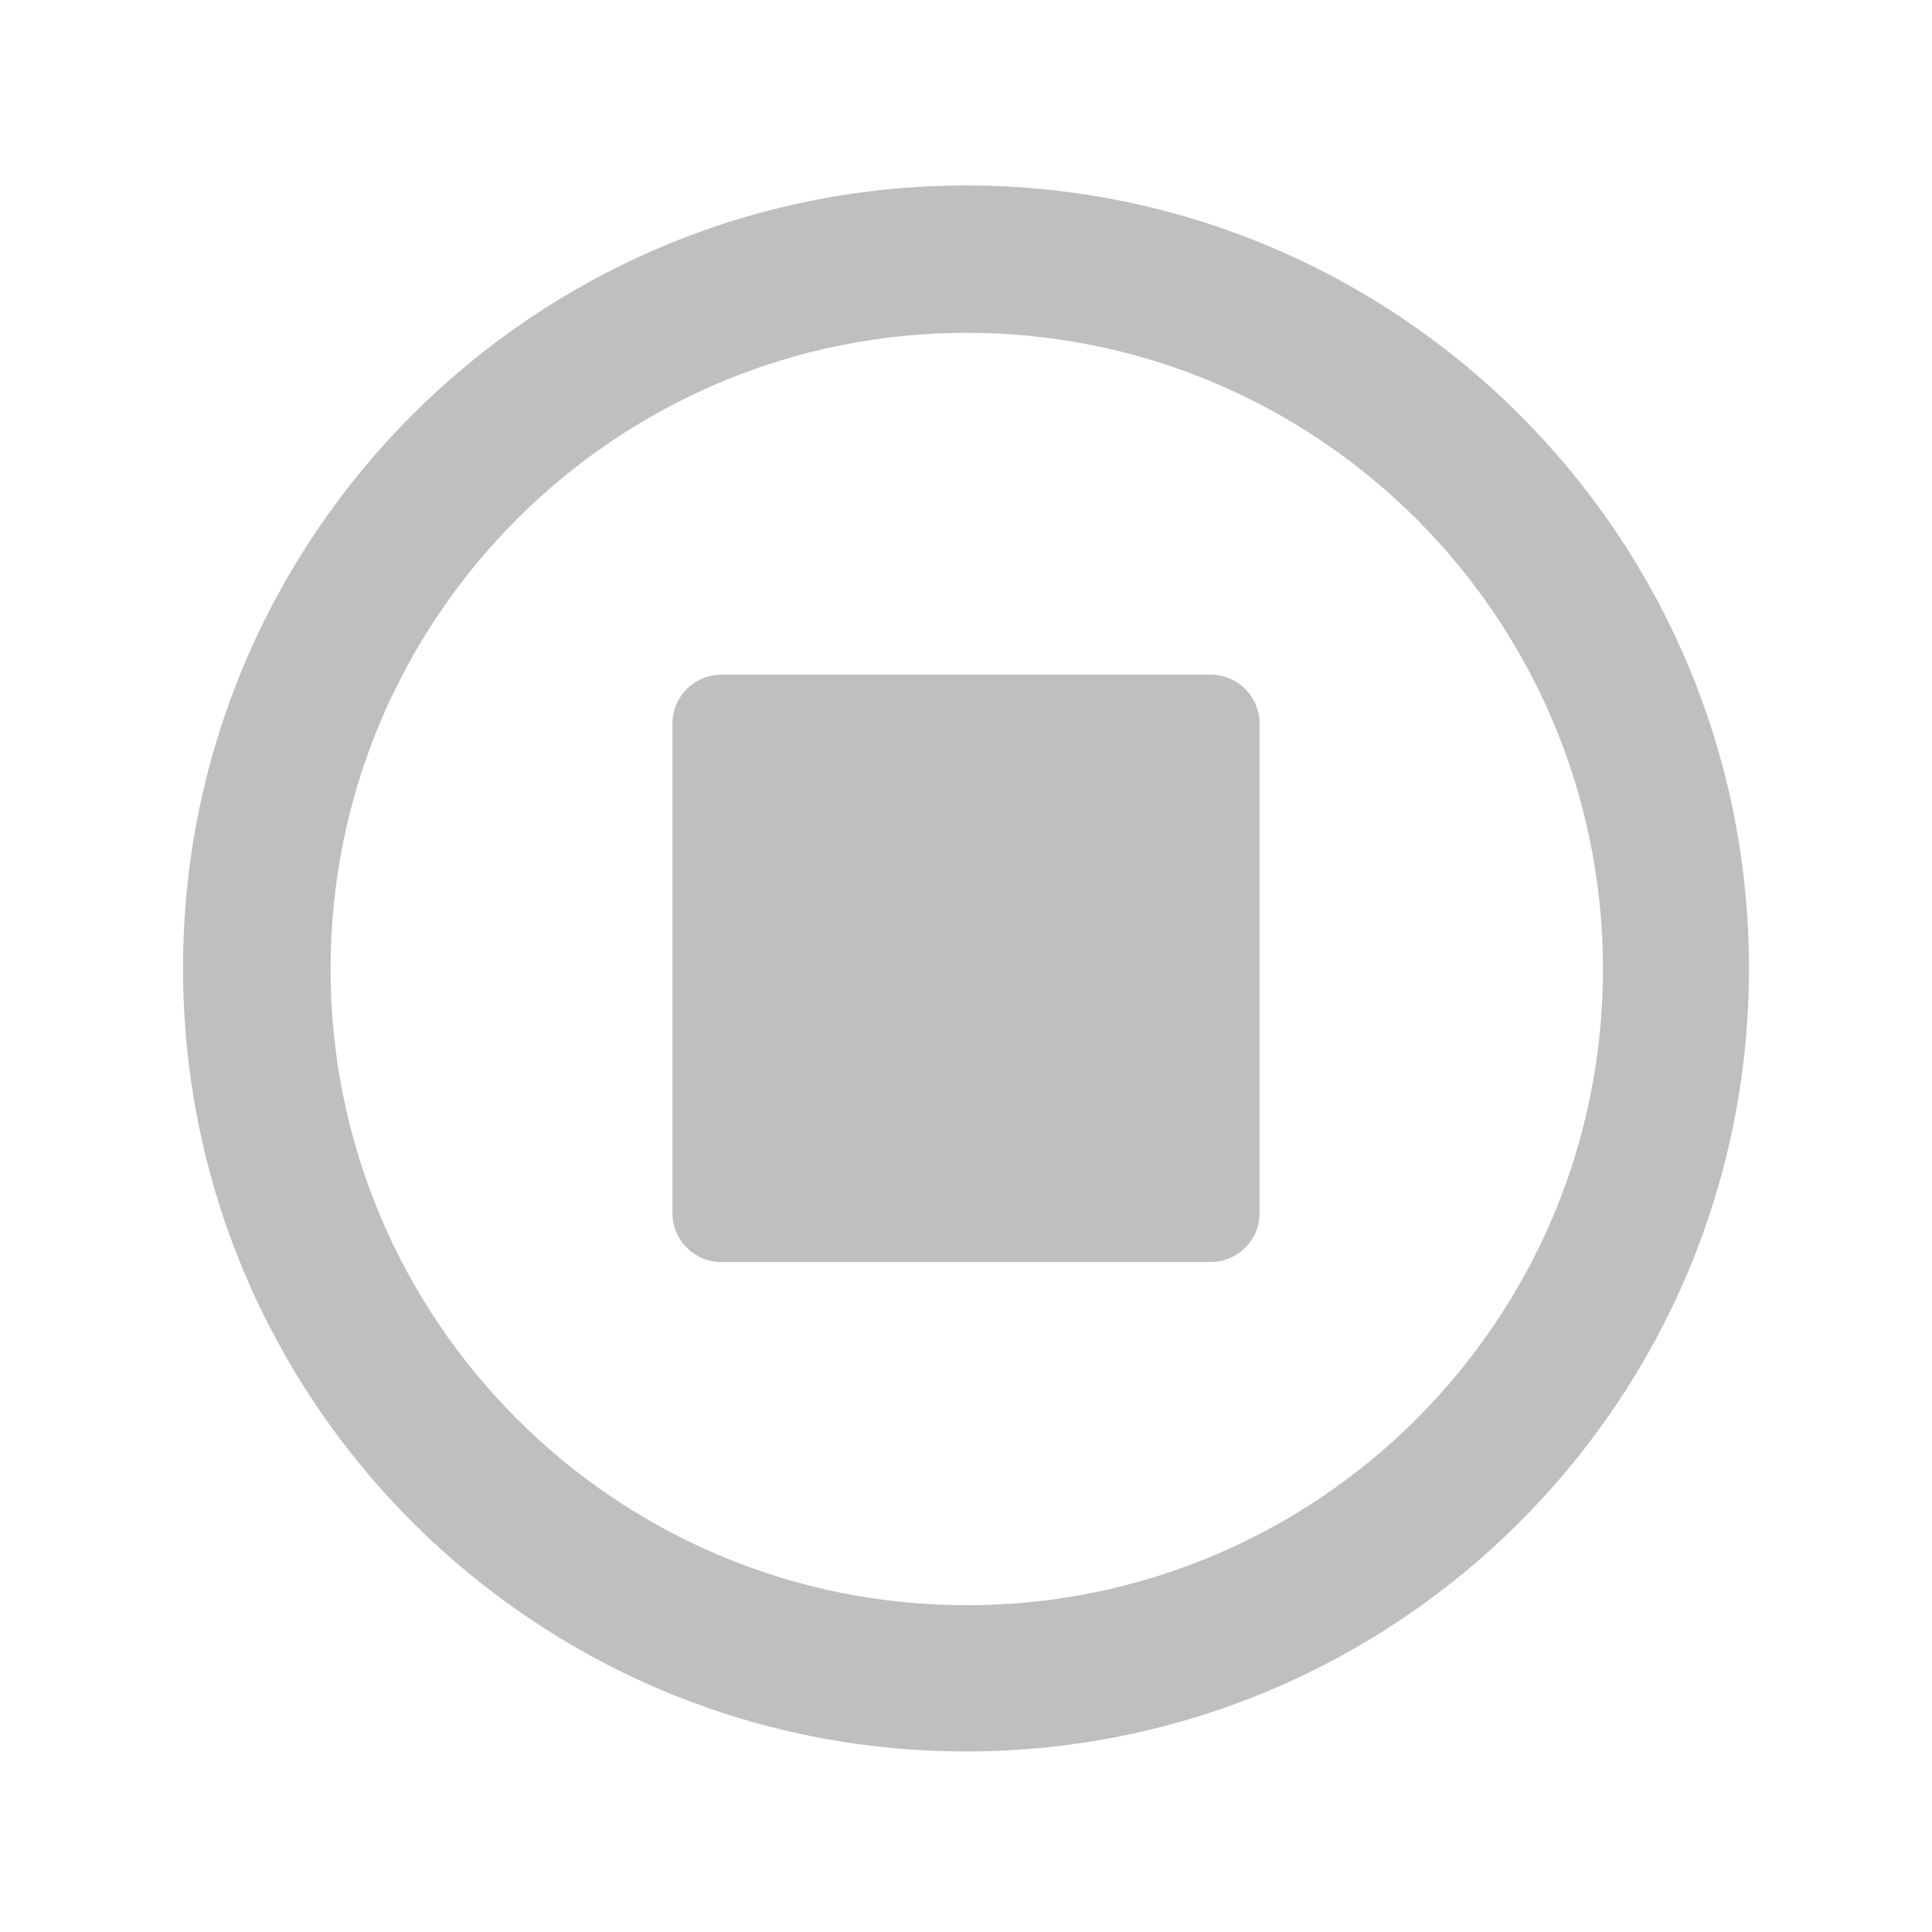
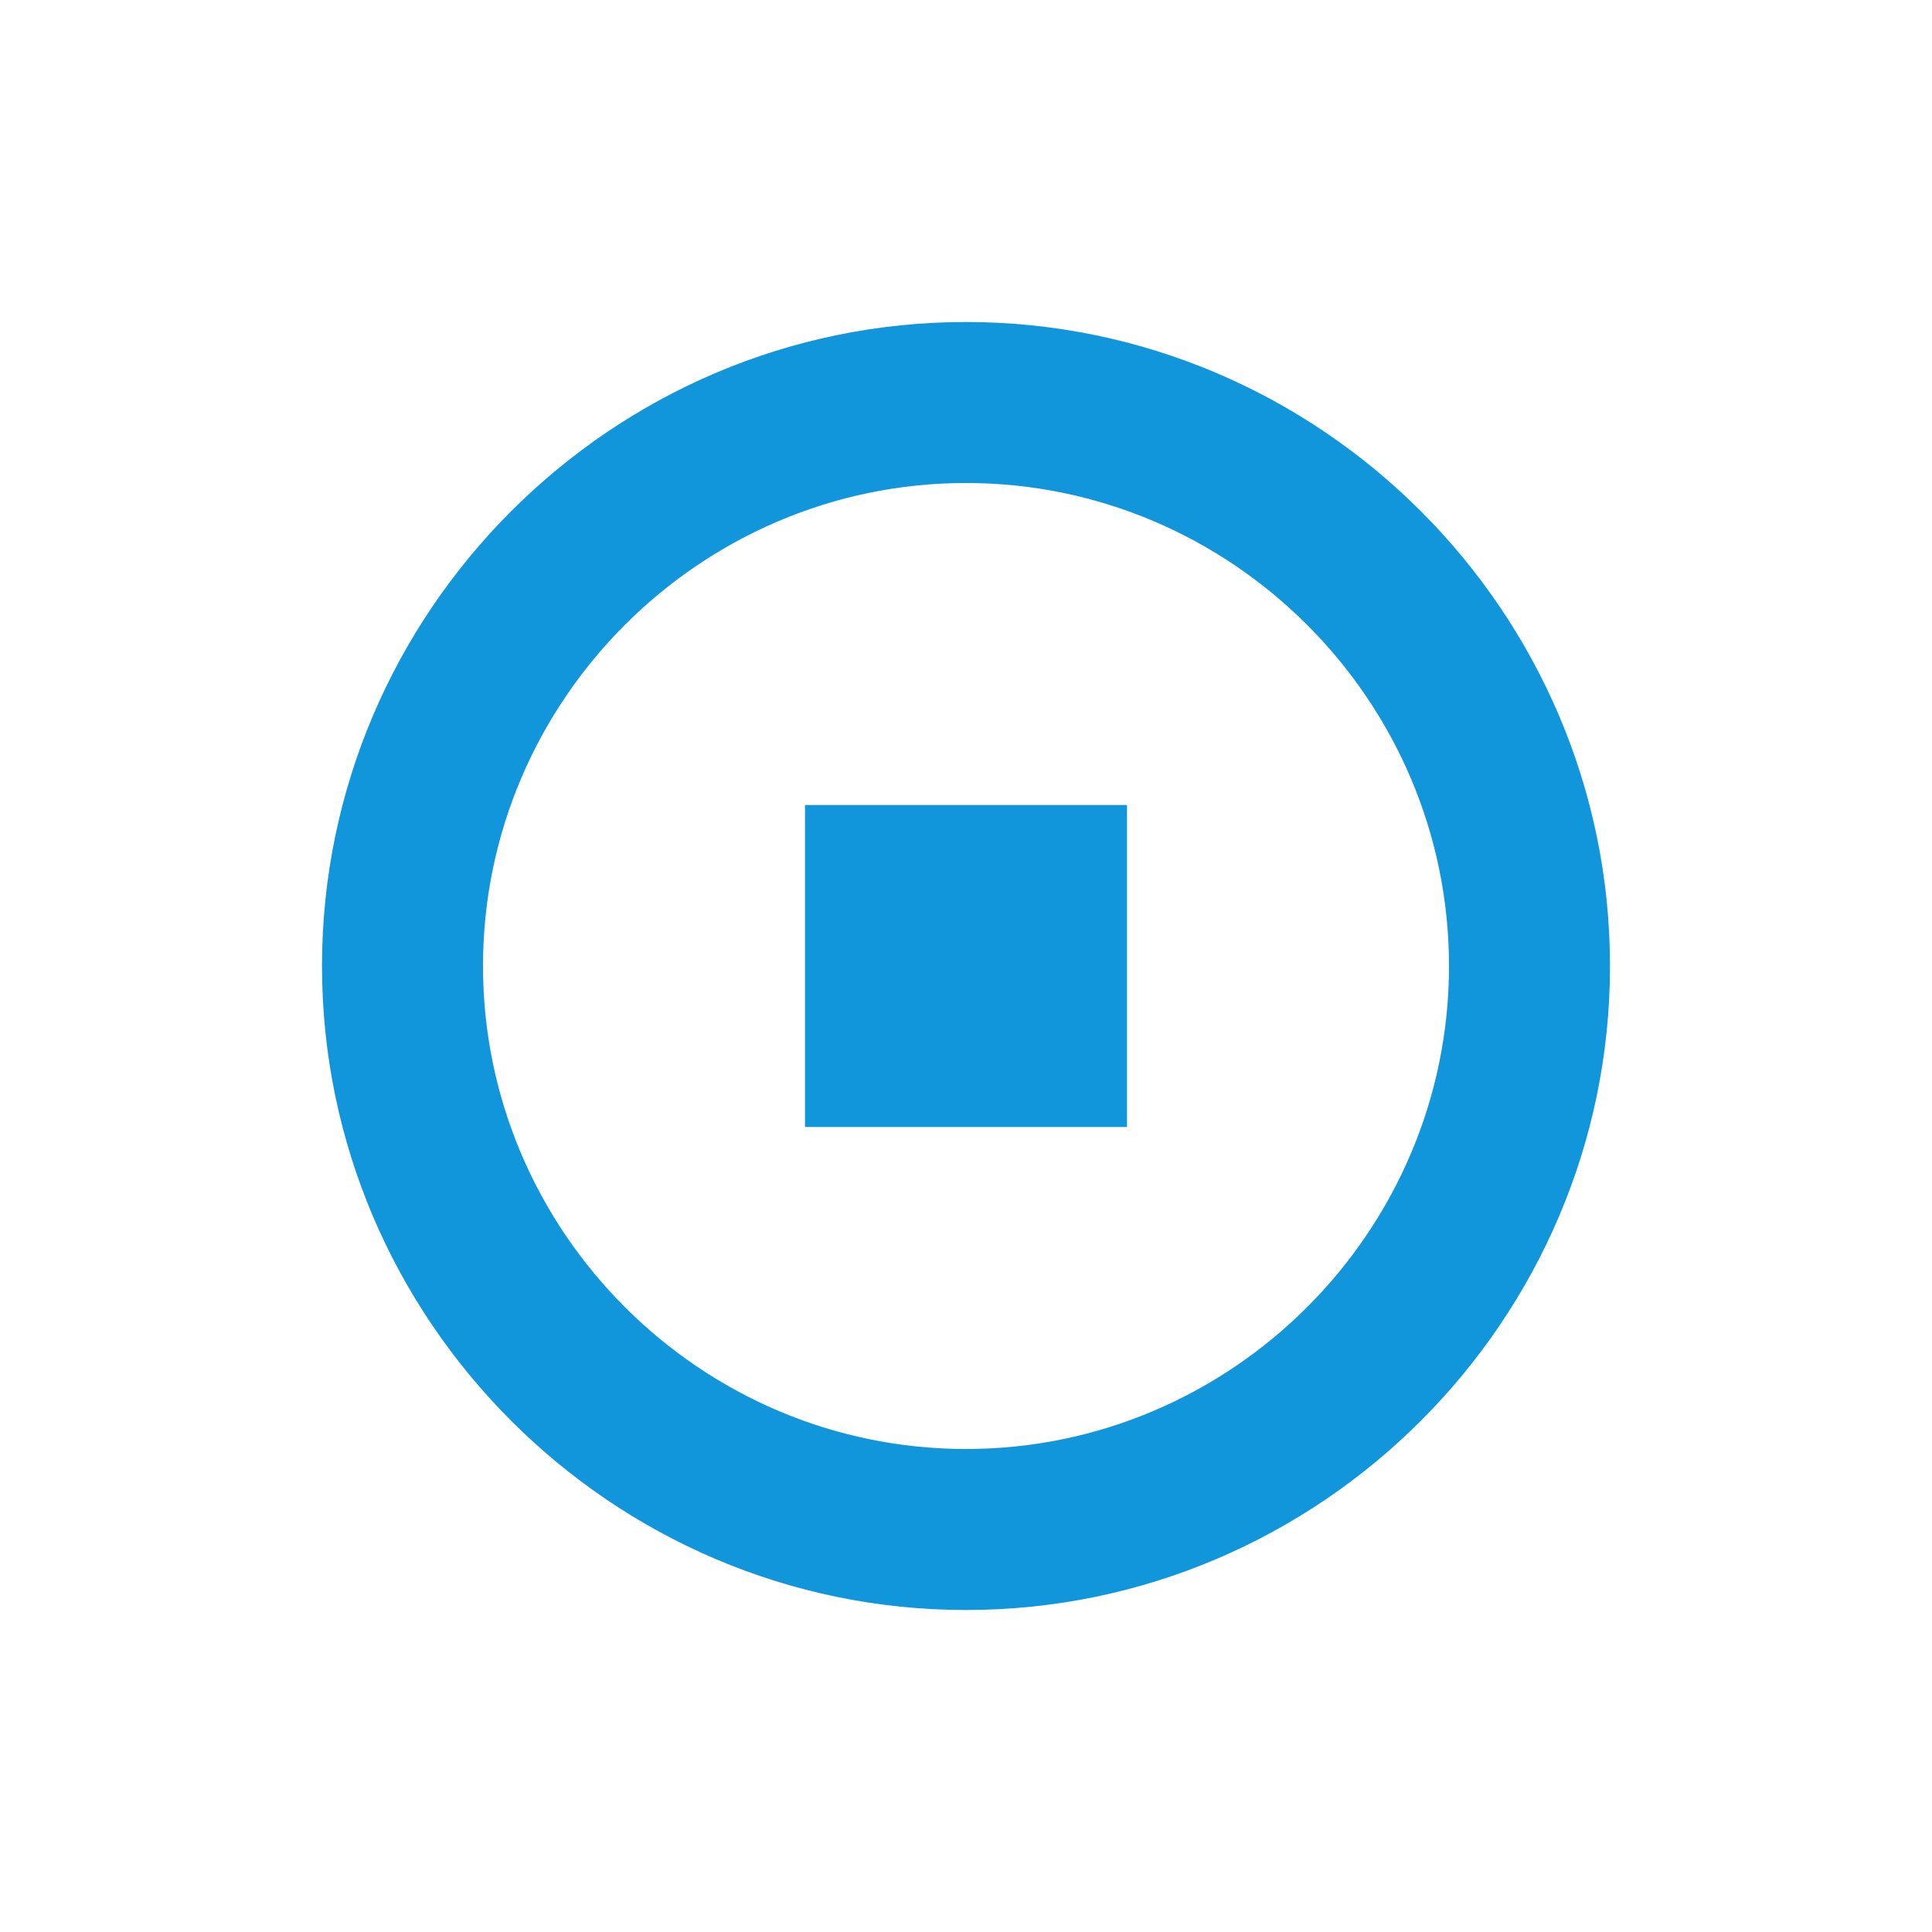
- <svg xmlns="http://www.w3.org/2000/svg" t="1724641812176" class="icon" viewBox="0 0 1024 1024" version="1.1" p-id="4257" width="16" height="16">
-   <path d="M512 928.3c-229.2 0-415-185.8-415-415s185.8-415 415-415 415 185.8 415 415-185.8 415-415 415z m0.4-77.5c186.2 0 337.2-151 337.2-337.2s-151-337.2-337.2-337.2-337.2 151-337.2 337.2 150.9 337.2 337.2 337.2zM382.3 357.6h259.4c14.3 0 25.9 11.6 25.9 25.9V643c0 14.3-11.6 25.9-25.9 25.9H382.3c-14.3 0-25.9-11.6-25.9-25.9V383.6c0-14.4 11.6-26 25.9-26z" p-id="4258" fill="#bfbfbf" />
+ <svg xmlns="http://www.w3.org/2000/svg" t="1724678716000" class="icon" viewBox="0 0 1024 1024" version="1.1" p-id="37847" width="16" height="16">
+   <path d="M512 853.333c-187.733 0-341.333-153.6-341.333-341.333s153.6-341.333 341.333-341.333 341.333 153.6 341.333 341.333-153.6 341.333-341.333 341.333z m0-85.333c140.8 0 256-115.2 256-256s-115.2-256-256-256-256 115.2-256 256 115.2 256 256 256z m-85.333-341.333h170.667v170.667h-170.667v-170.667z" fill="#1296db" p-id="37848" />
</svg>
